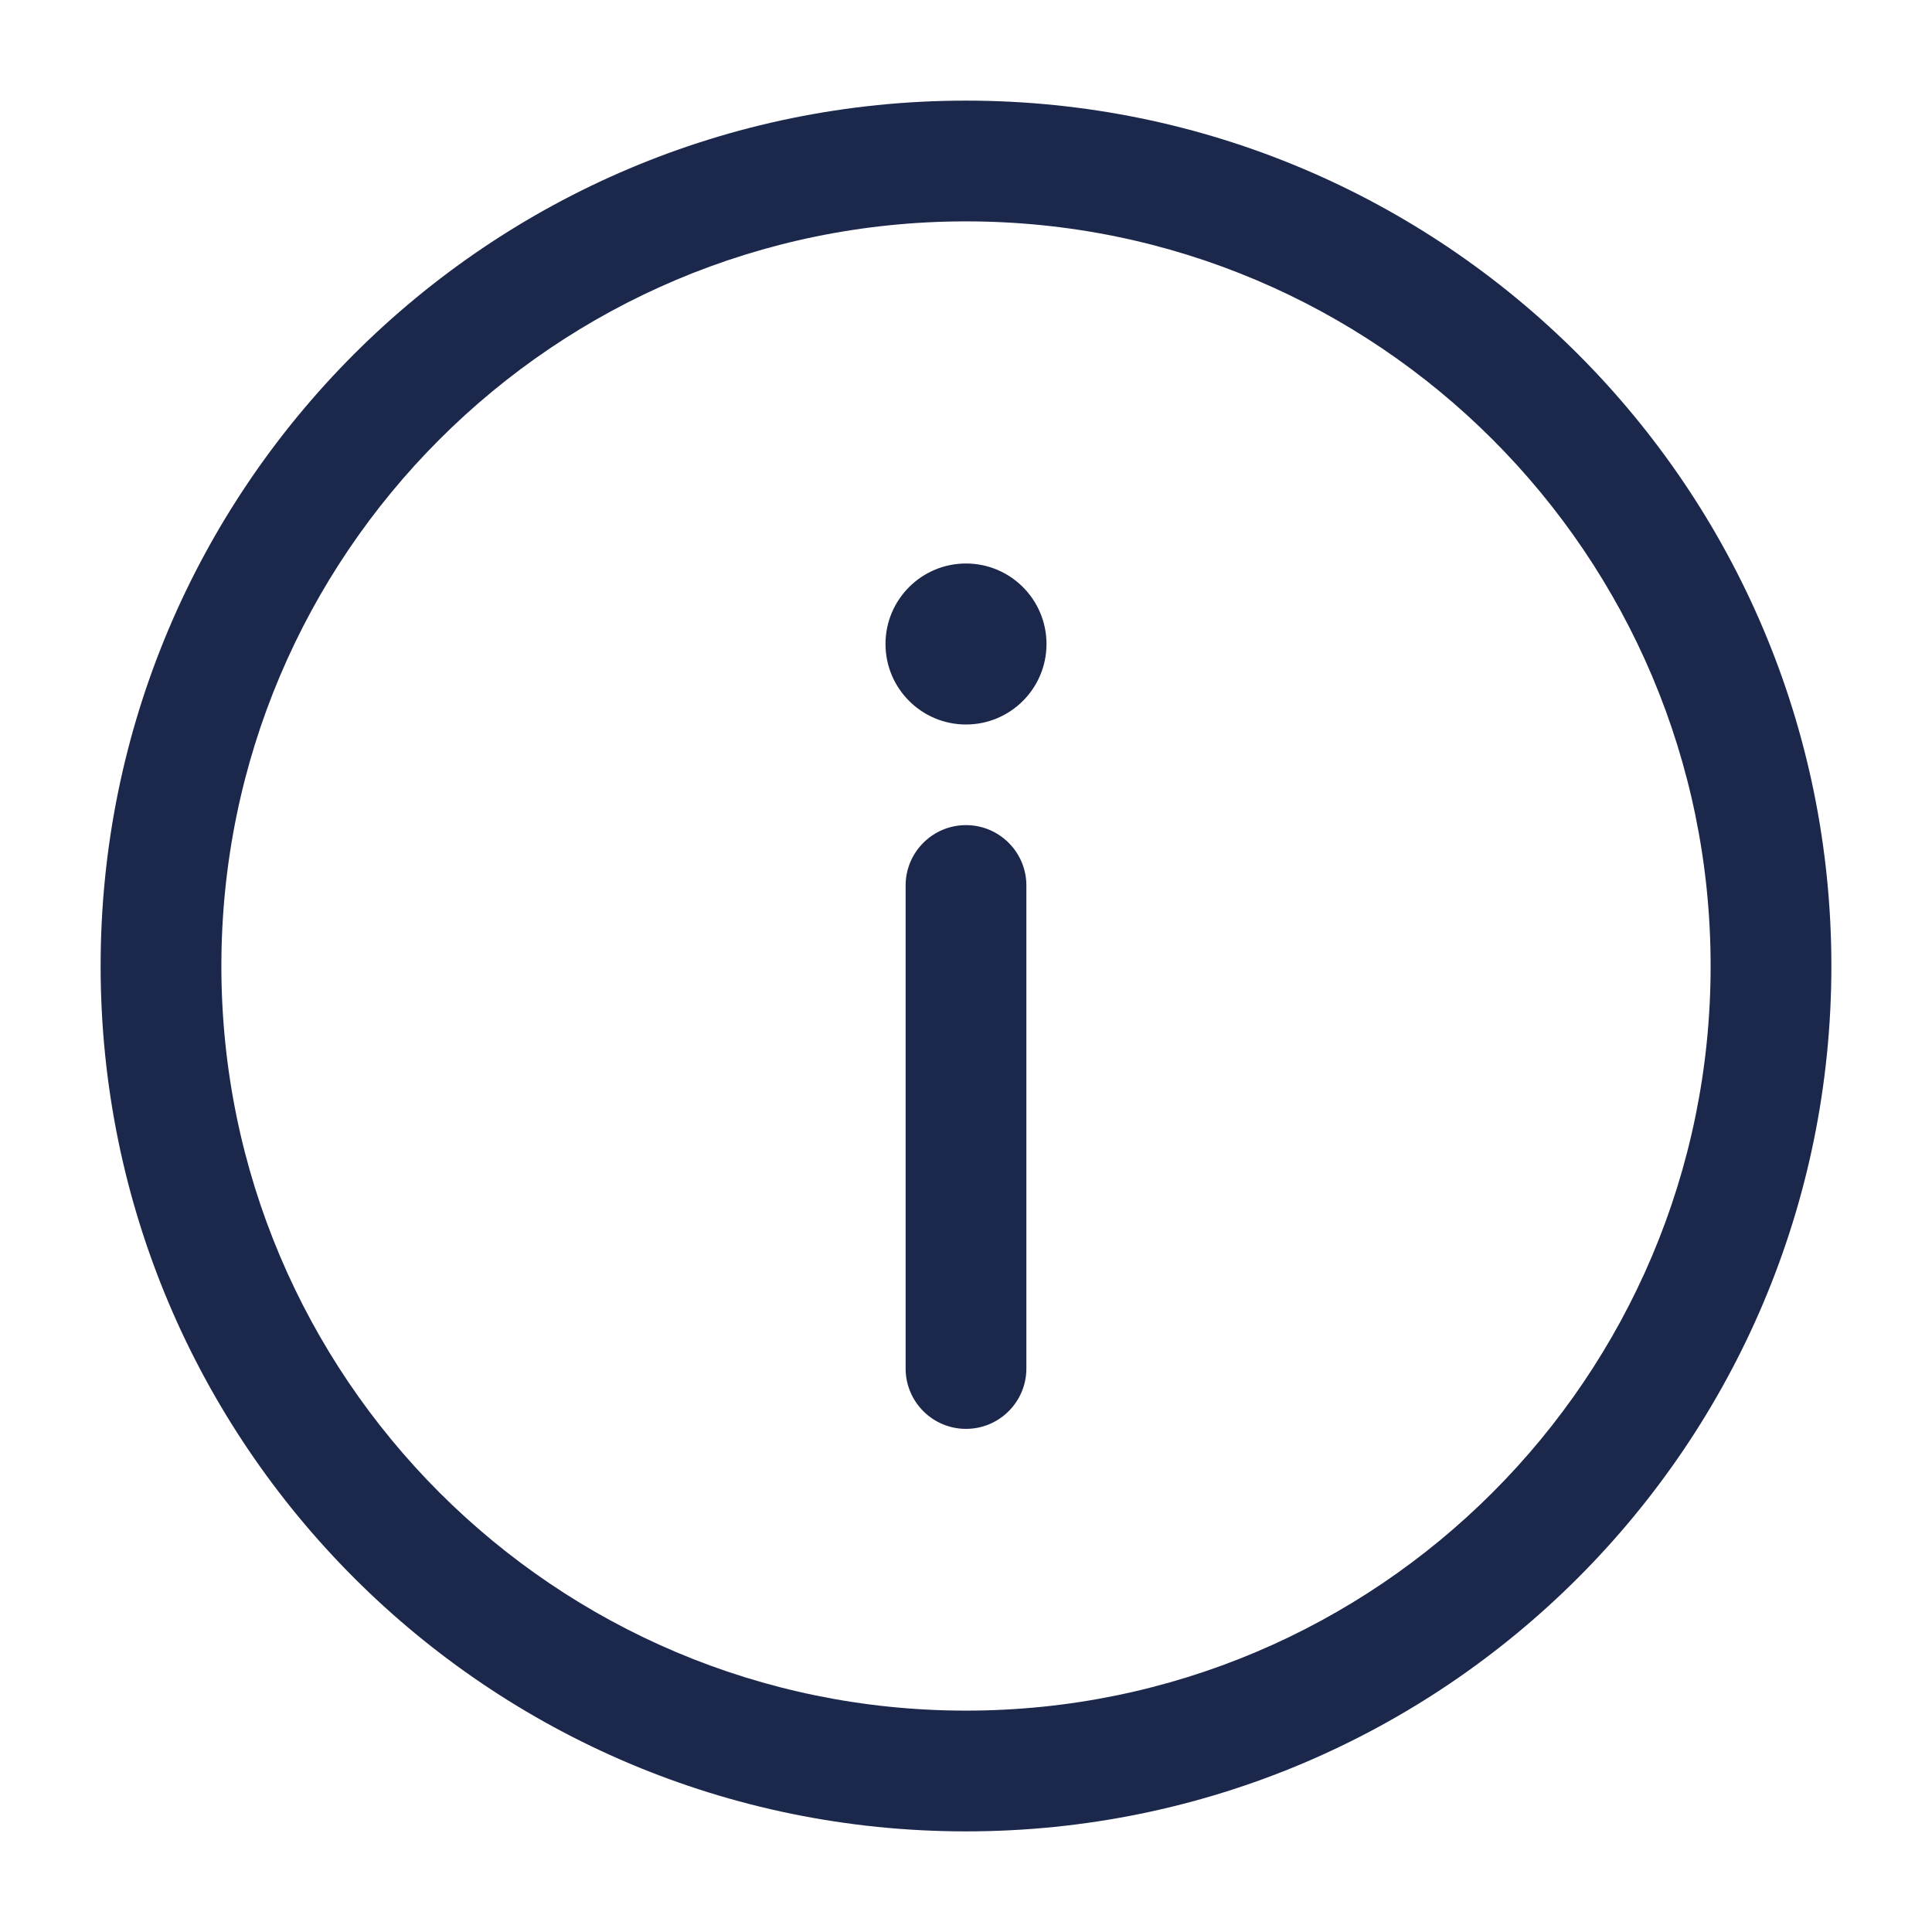
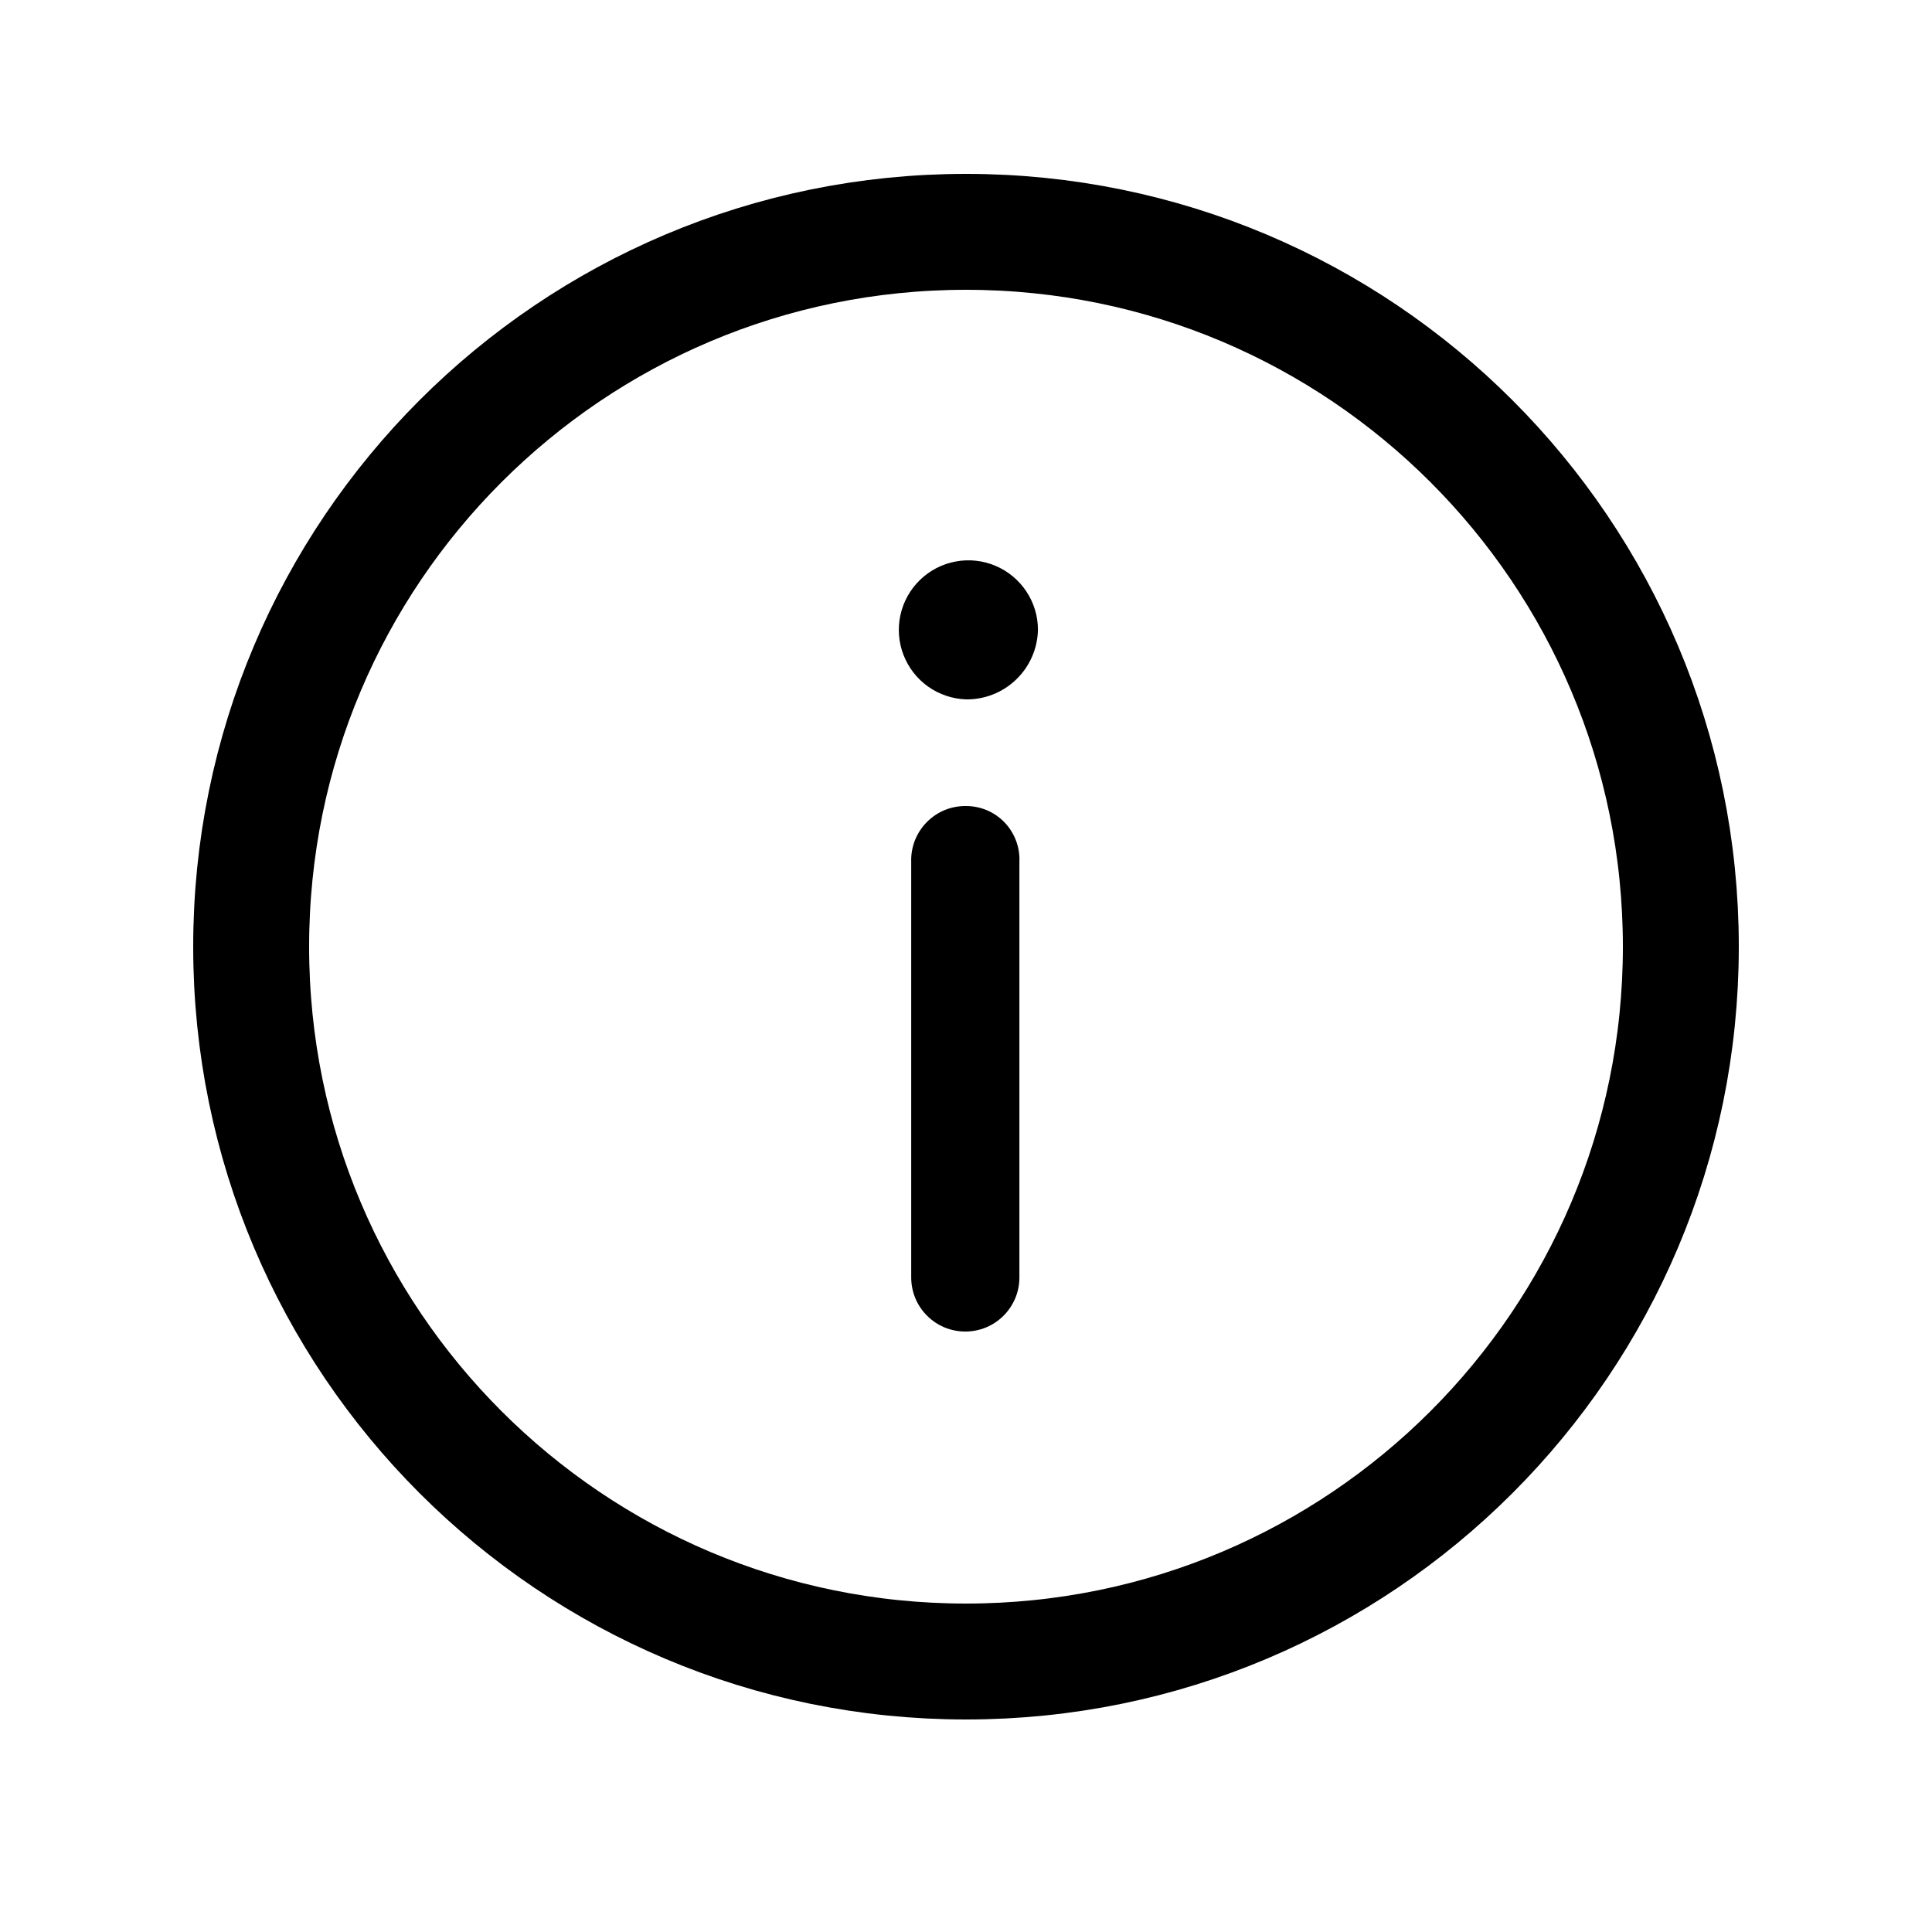
- <svg xmlns="http://www.w3.org/2000/svg" width="800px" height="800px" viewBox="0 0 24 24" fill="none">
-   <path d="M12 17.75C12.414 17.75 12.75 17.414 12.75 17V11C12.75 10.586 12.414 10.25 12 10.25C11.586 10.25 11.25 10.586 11.25 11V17C11.25 17.414 11.586 17.75 12 17.75Z" fill="#1C274C" />
-   <path d="M12 7C12.552 7 13 7.448 13 8C13 8.552 12.552 9 12 9C11.448 9 11 8.552 11 8C11 7.448 11.448 7 12 7Z" fill="#1C274C" />
-   <path fill-rule="evenodd" clip-rule="evenodd" d="M1.25 12C1.25 6.063 6.063 1.25 12 1.25C17.937 1.25 22.75 6.063 22.75 12C22.75 17.937 17.937 22.75 12 22.75C6.063 22.75 1.25 17.937 1.25 12ZM12 2.75C6.891 2.75 2.75 6.891 2.75 12C2.75 17.109 6.891 21.25 12 21.25C17.109 21.25 21.25 17.109 21.25 12C21.25 6.891 17.109 2.75 12 2.75Z" fill="#1C274C" />
+ <svg xmlns="http://www.w3.org/2000/svg" width="800px" height="800px" viewBox="-0.5 0 25 25" fill="none">
+   <path d="M12 21.5C17.109 21.5 21.25 17.359 21.25 12.25C21.25 7.141 17.109 3 12 3C6.891 3 2.75 7.141 2.75 12.25C2.75 17.359 6.891 21.5 12 21.5Z" stroke="#000000" stroke-width="1.5" stroke-linecap="round" stroke-linejoin="round" />
+   <path d="M12.931 8.15C12.926 8.392 12.825 8.623 12.651 8.791C12.477 8.96 12.243 9.053 12.001 9.05C11.824 9.044 11.653 8.986 11.509 8.884C11.365 8.782 11.255 8.639 11.191 8.474C11.127 8.309 11.114 8.129 11.152 7.957C11.19 7.784 11.278 7.627 11.405 7.504C11.532 7.381 11.692 7.298 11.866 7.266C12.04 7.233 12.219 7.253 12.382 7.322C12.545 7.391 12.683 7.506 12.781 7.653C12.879 7.801 12.931 7.973 12.931 8.15ZM11.291 16.53V11.15C11.288 11.056 11.305 10.961 11.339 10.874C11.374 10.786 11.426 10.706 11.492 10.639C11.559 10.571 11.638 10.518 11.725 10.482C11.813 10.446 11.906 10.429 12.001 10.43C12.094 10.43 12.186 10.449 12.272 10.485C12.358 10.522 12.435 10.575 12.5 10.643C12.564 10.71 12.614 10.79 12.647 10.877C12.68 10.964 12.695 11.057 12.691 11.15V16.53C12.691 16.622 12.673 16.713 12.638 16.798C12.602 16.883 12.551 16.96 12.486 17.025C12.421 17.09 12.344 17.142 12.259 17.177C12.174 17.212 12.083 17.23 11.991 17.23C11.899 17.23 11.808 17.212 11.723 17.177C11.638 17.142 11.561 17.09 11.496 17.025C11.431 16.96 11.379 16.883 11.344 16.798C11.309 16.713 11.291 16.622 11.291 16.53Z" fill="#000000" />
</svg>
